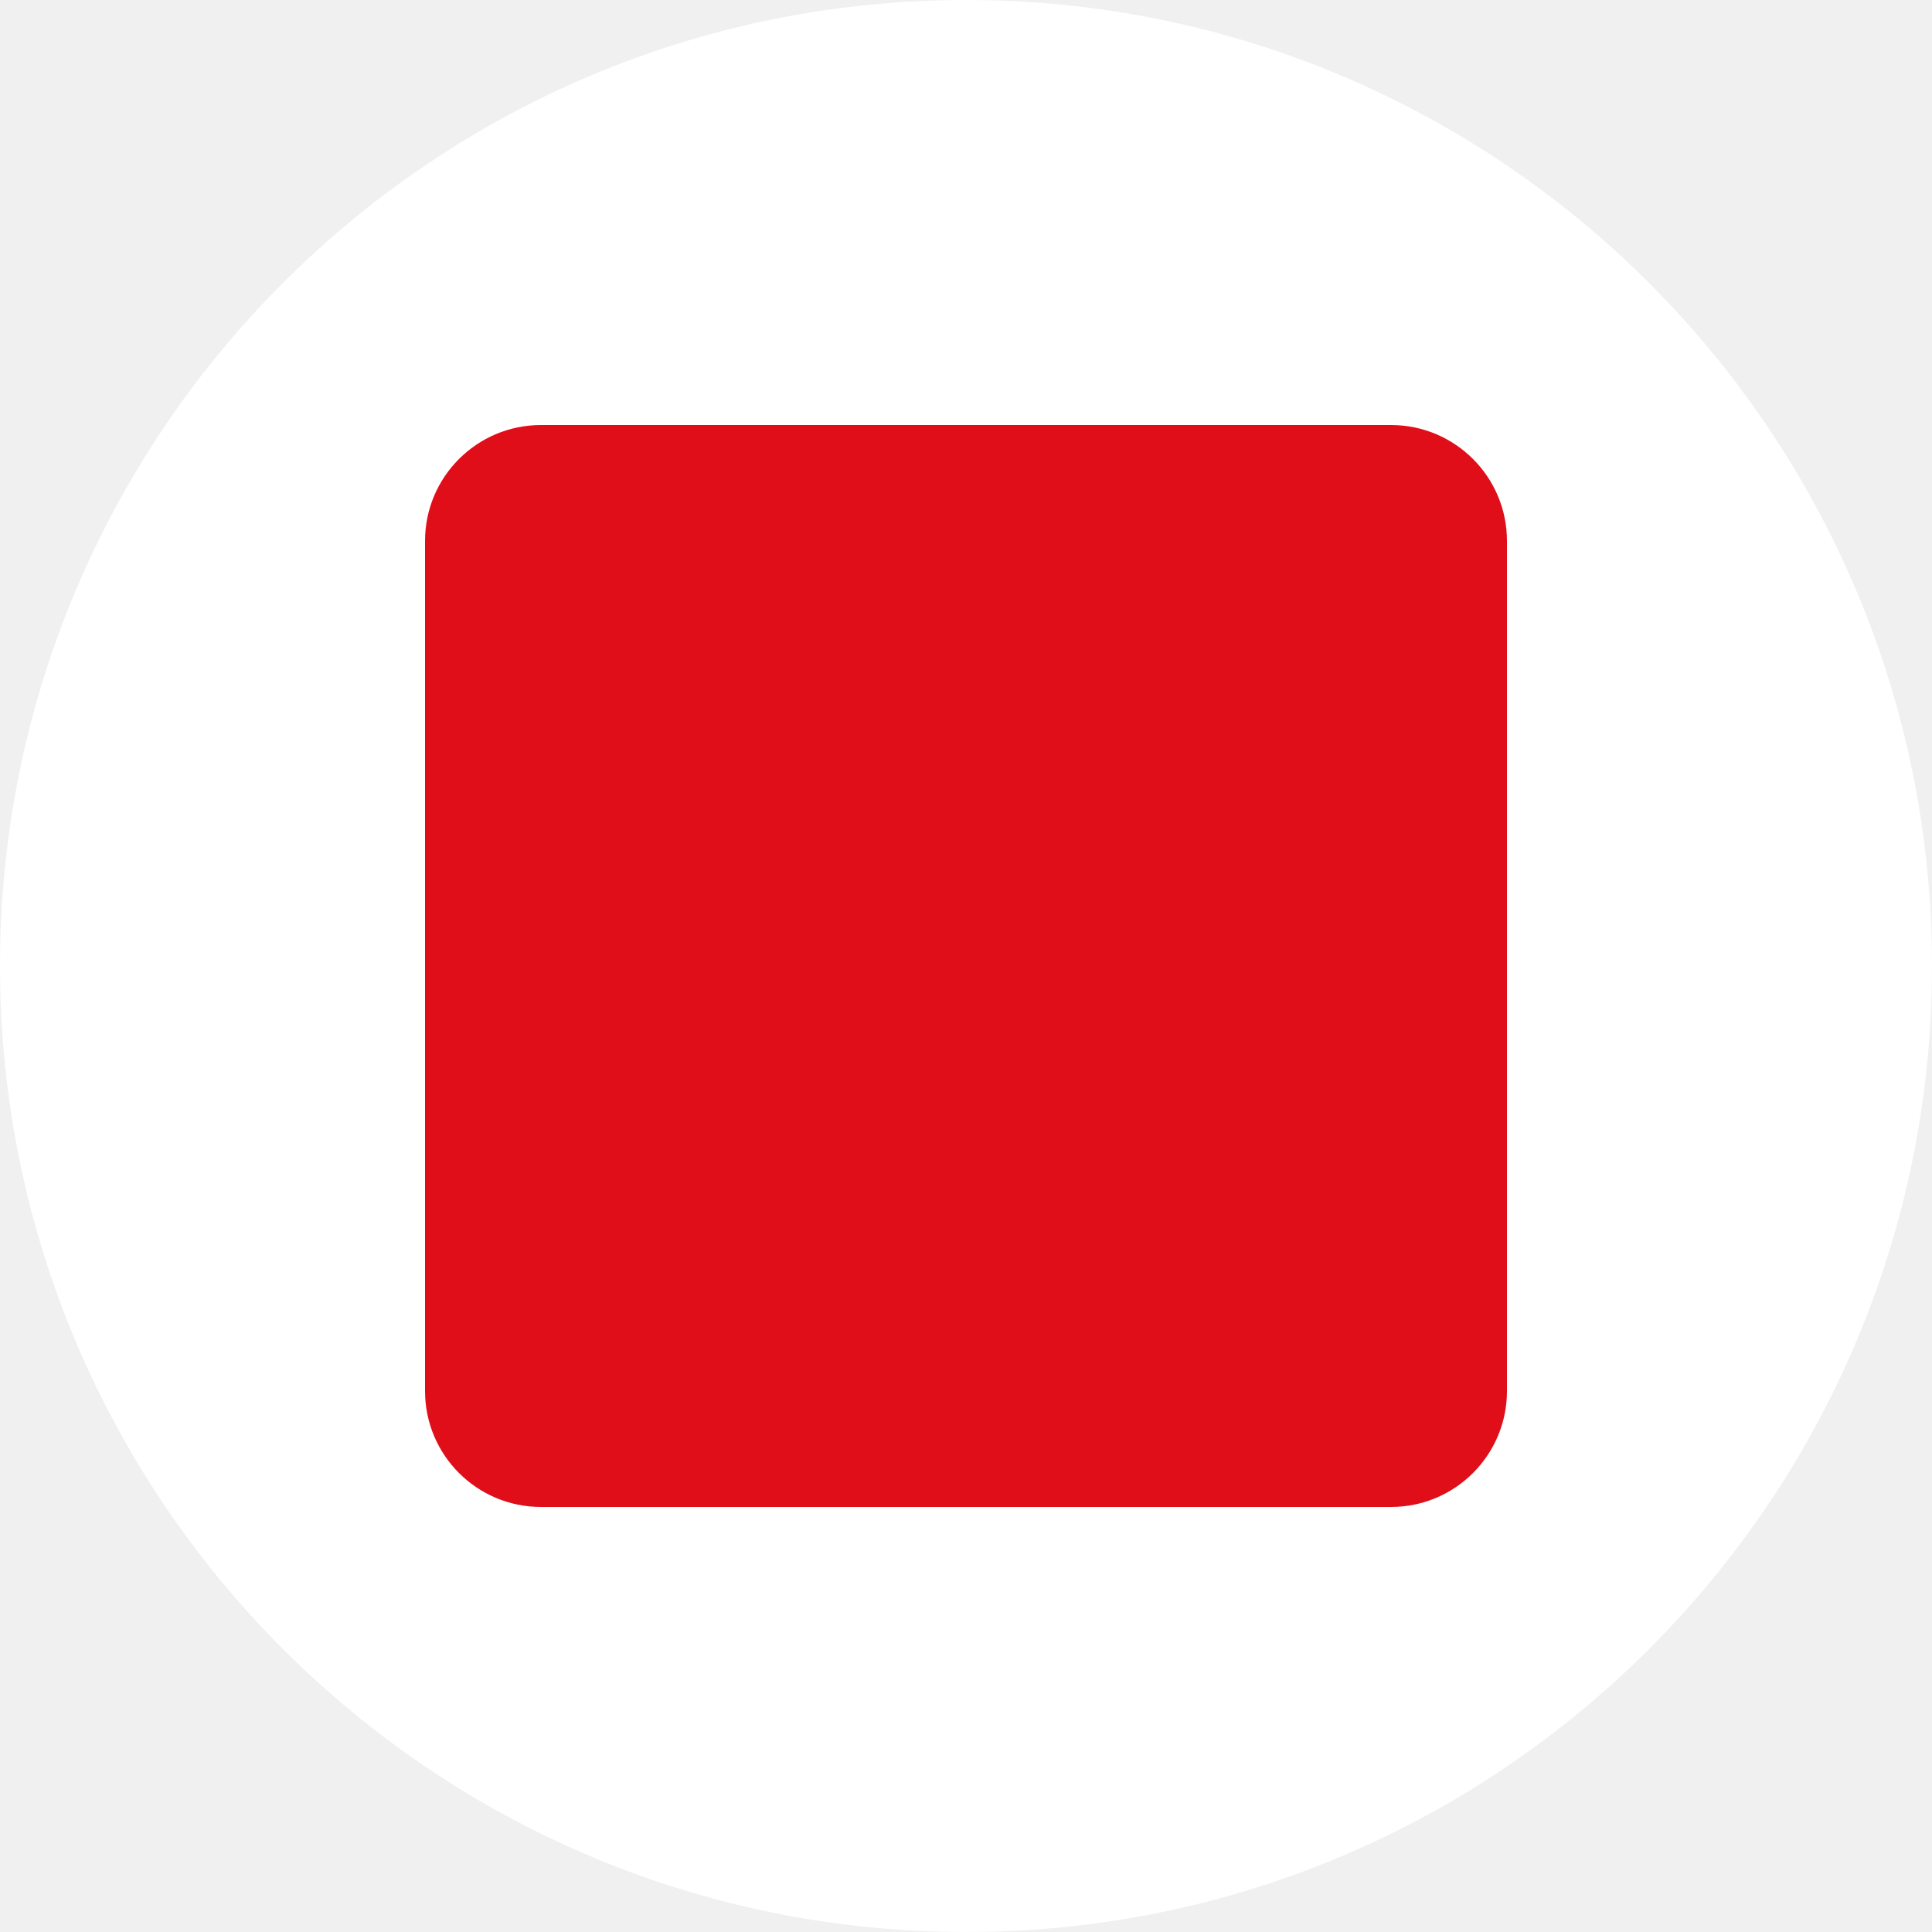
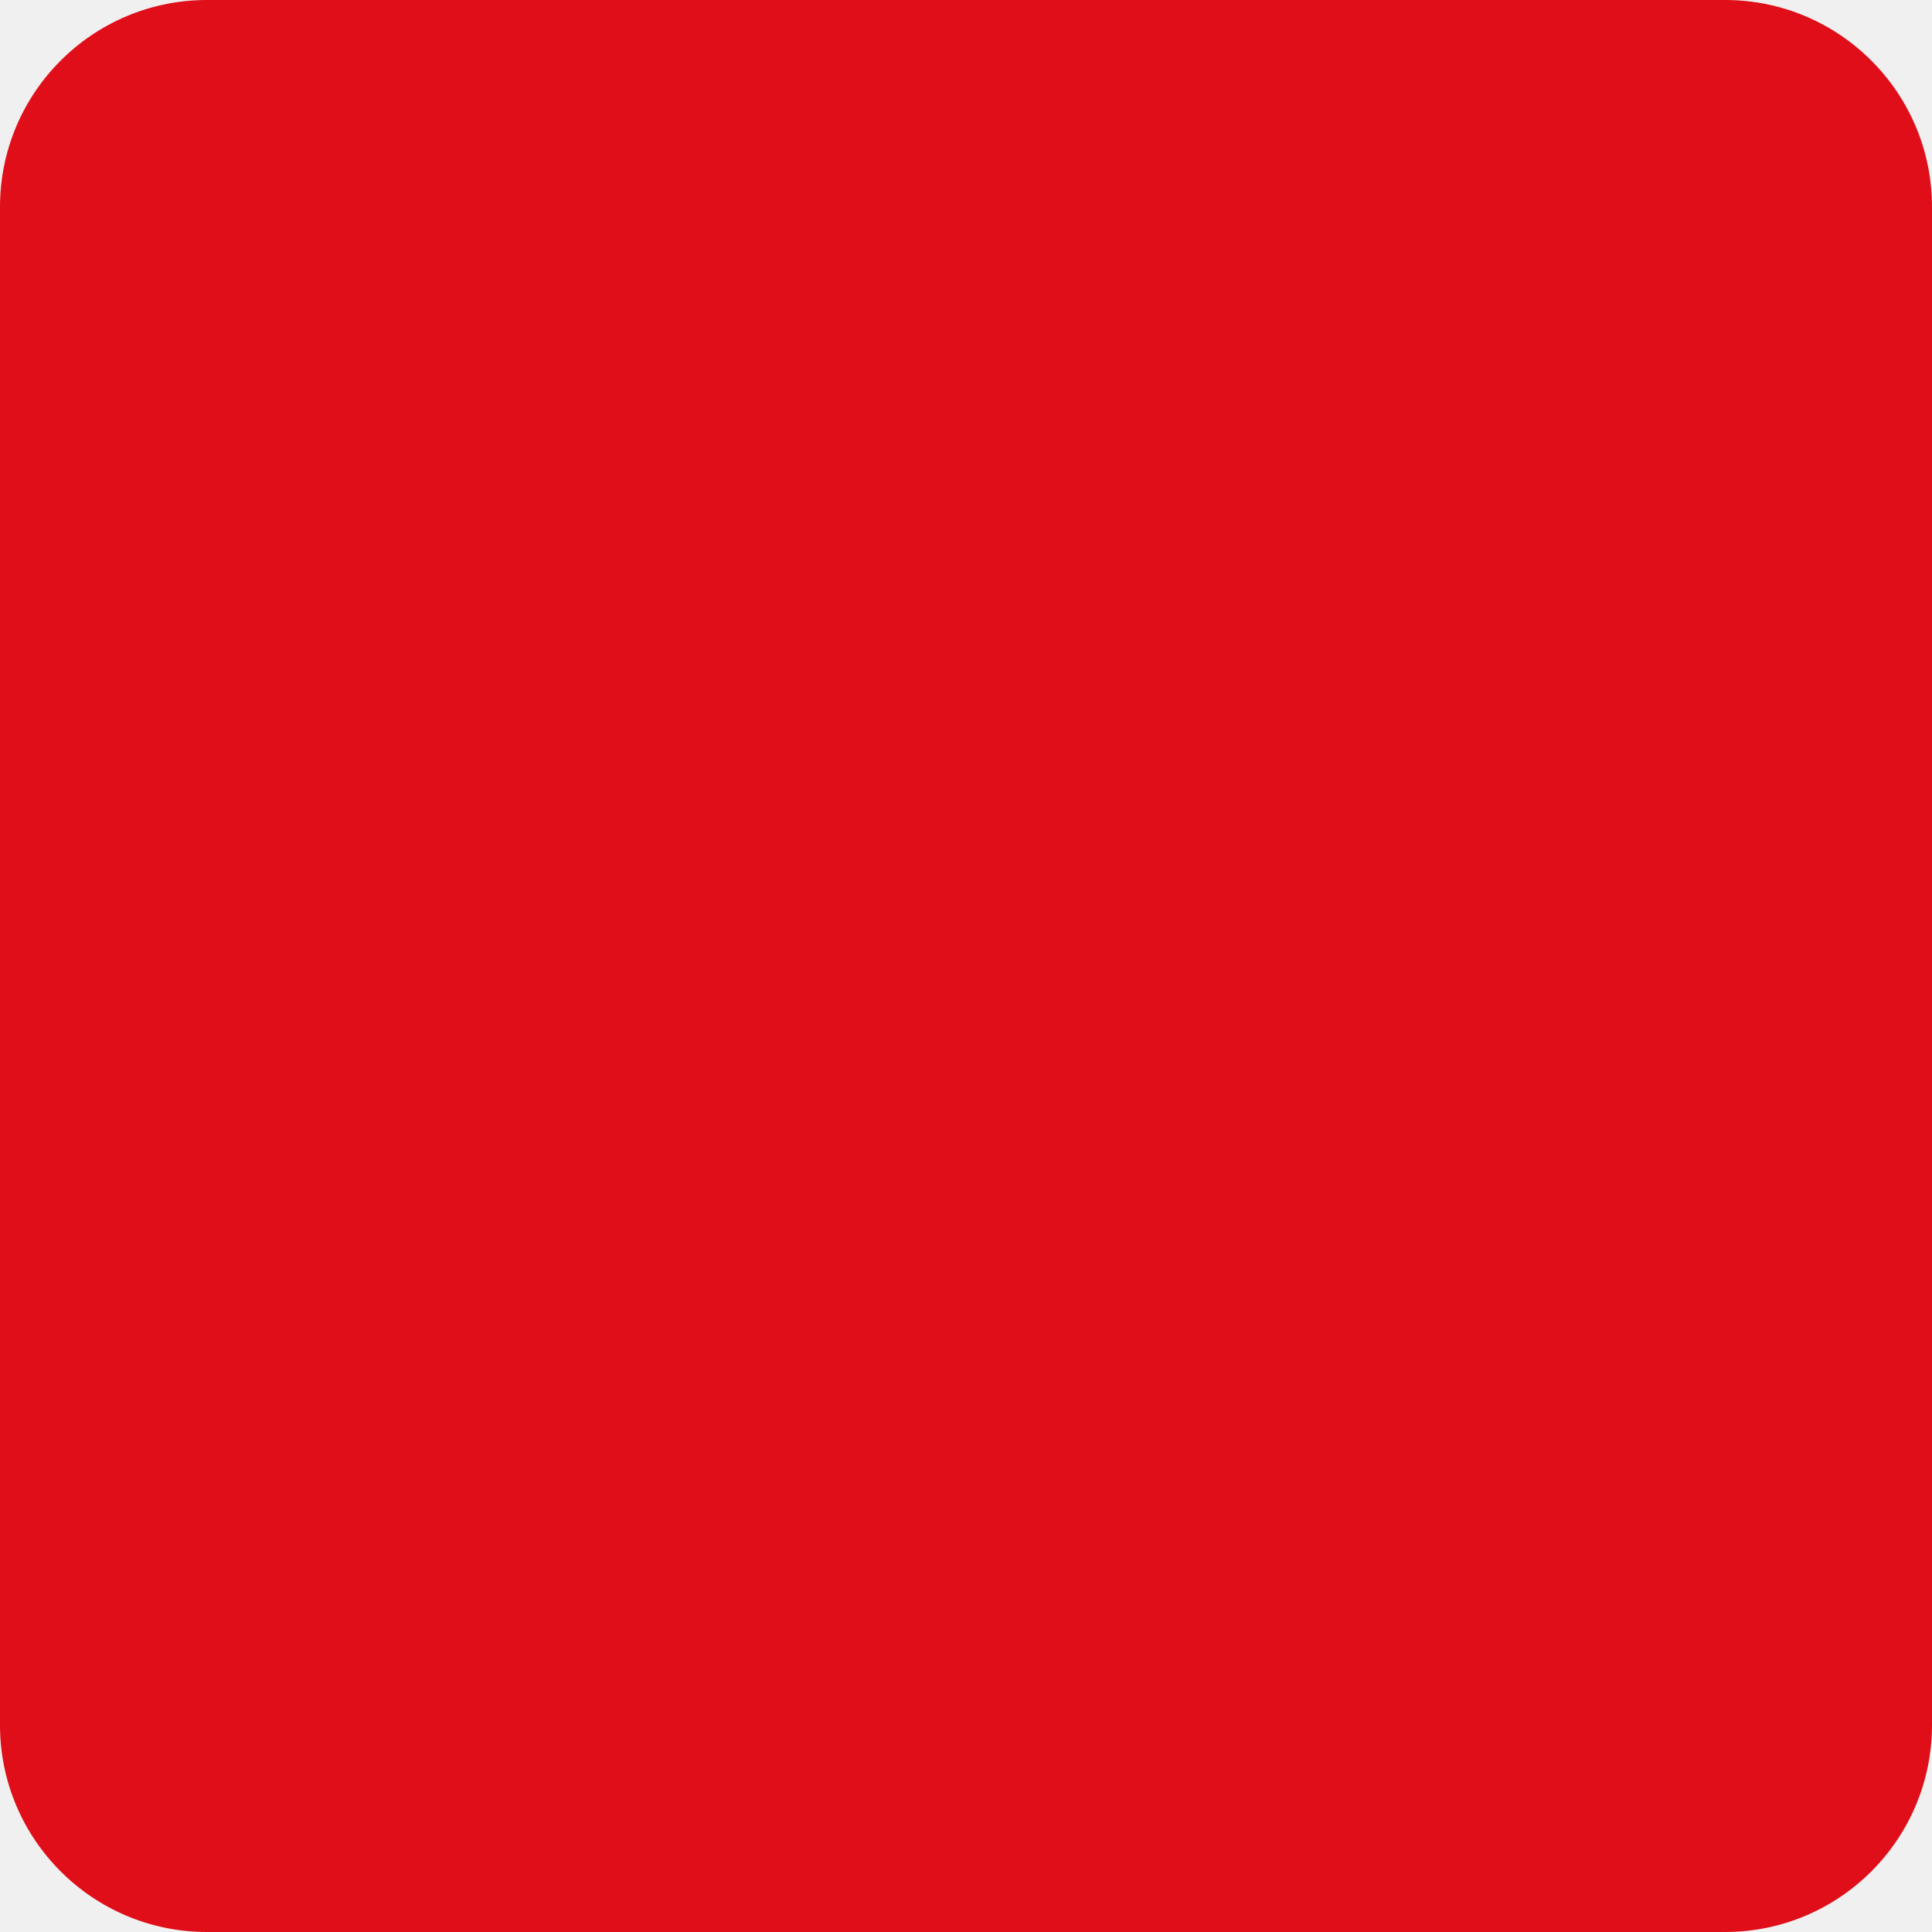
- <svg xmlns="http://www.w3.org/2000/svg" width="50px" height="50px" viewBox="0 0 50 50" version="1.1">
+ <svg xmlns="http://www.w3.org/2000/svg" width="28px" height="28px" viewBox="0 0 28 28" version="1.1">
  <g id="Page-1" stroke="none" stroke-width="1" fill="none" fill-rule="evenodd">
-     <g id="app" transform="translate(-734, -33)">
+     <g id="app" transform="translate(-680, -44)" fill="#DF0E19">
      <g id="top">
-         <g id="stop" transform="translate(734, 33)">
-           <circle id="Oval" fill="#FFFFFF" cx="25" cy="25" r="25" />
-           <rect id="Rectangle-2" fill="#DF0E19" x="11" y="11" width="28" height="28" rx="3" />
+         <g id="group" transform="translate(669, 33)">
+           <rect id="Rectangle-2" x="11" y="11" width="28" height="28" rx="3" />
        </g>
      </g>
    </g>
  </g>
</svg>
